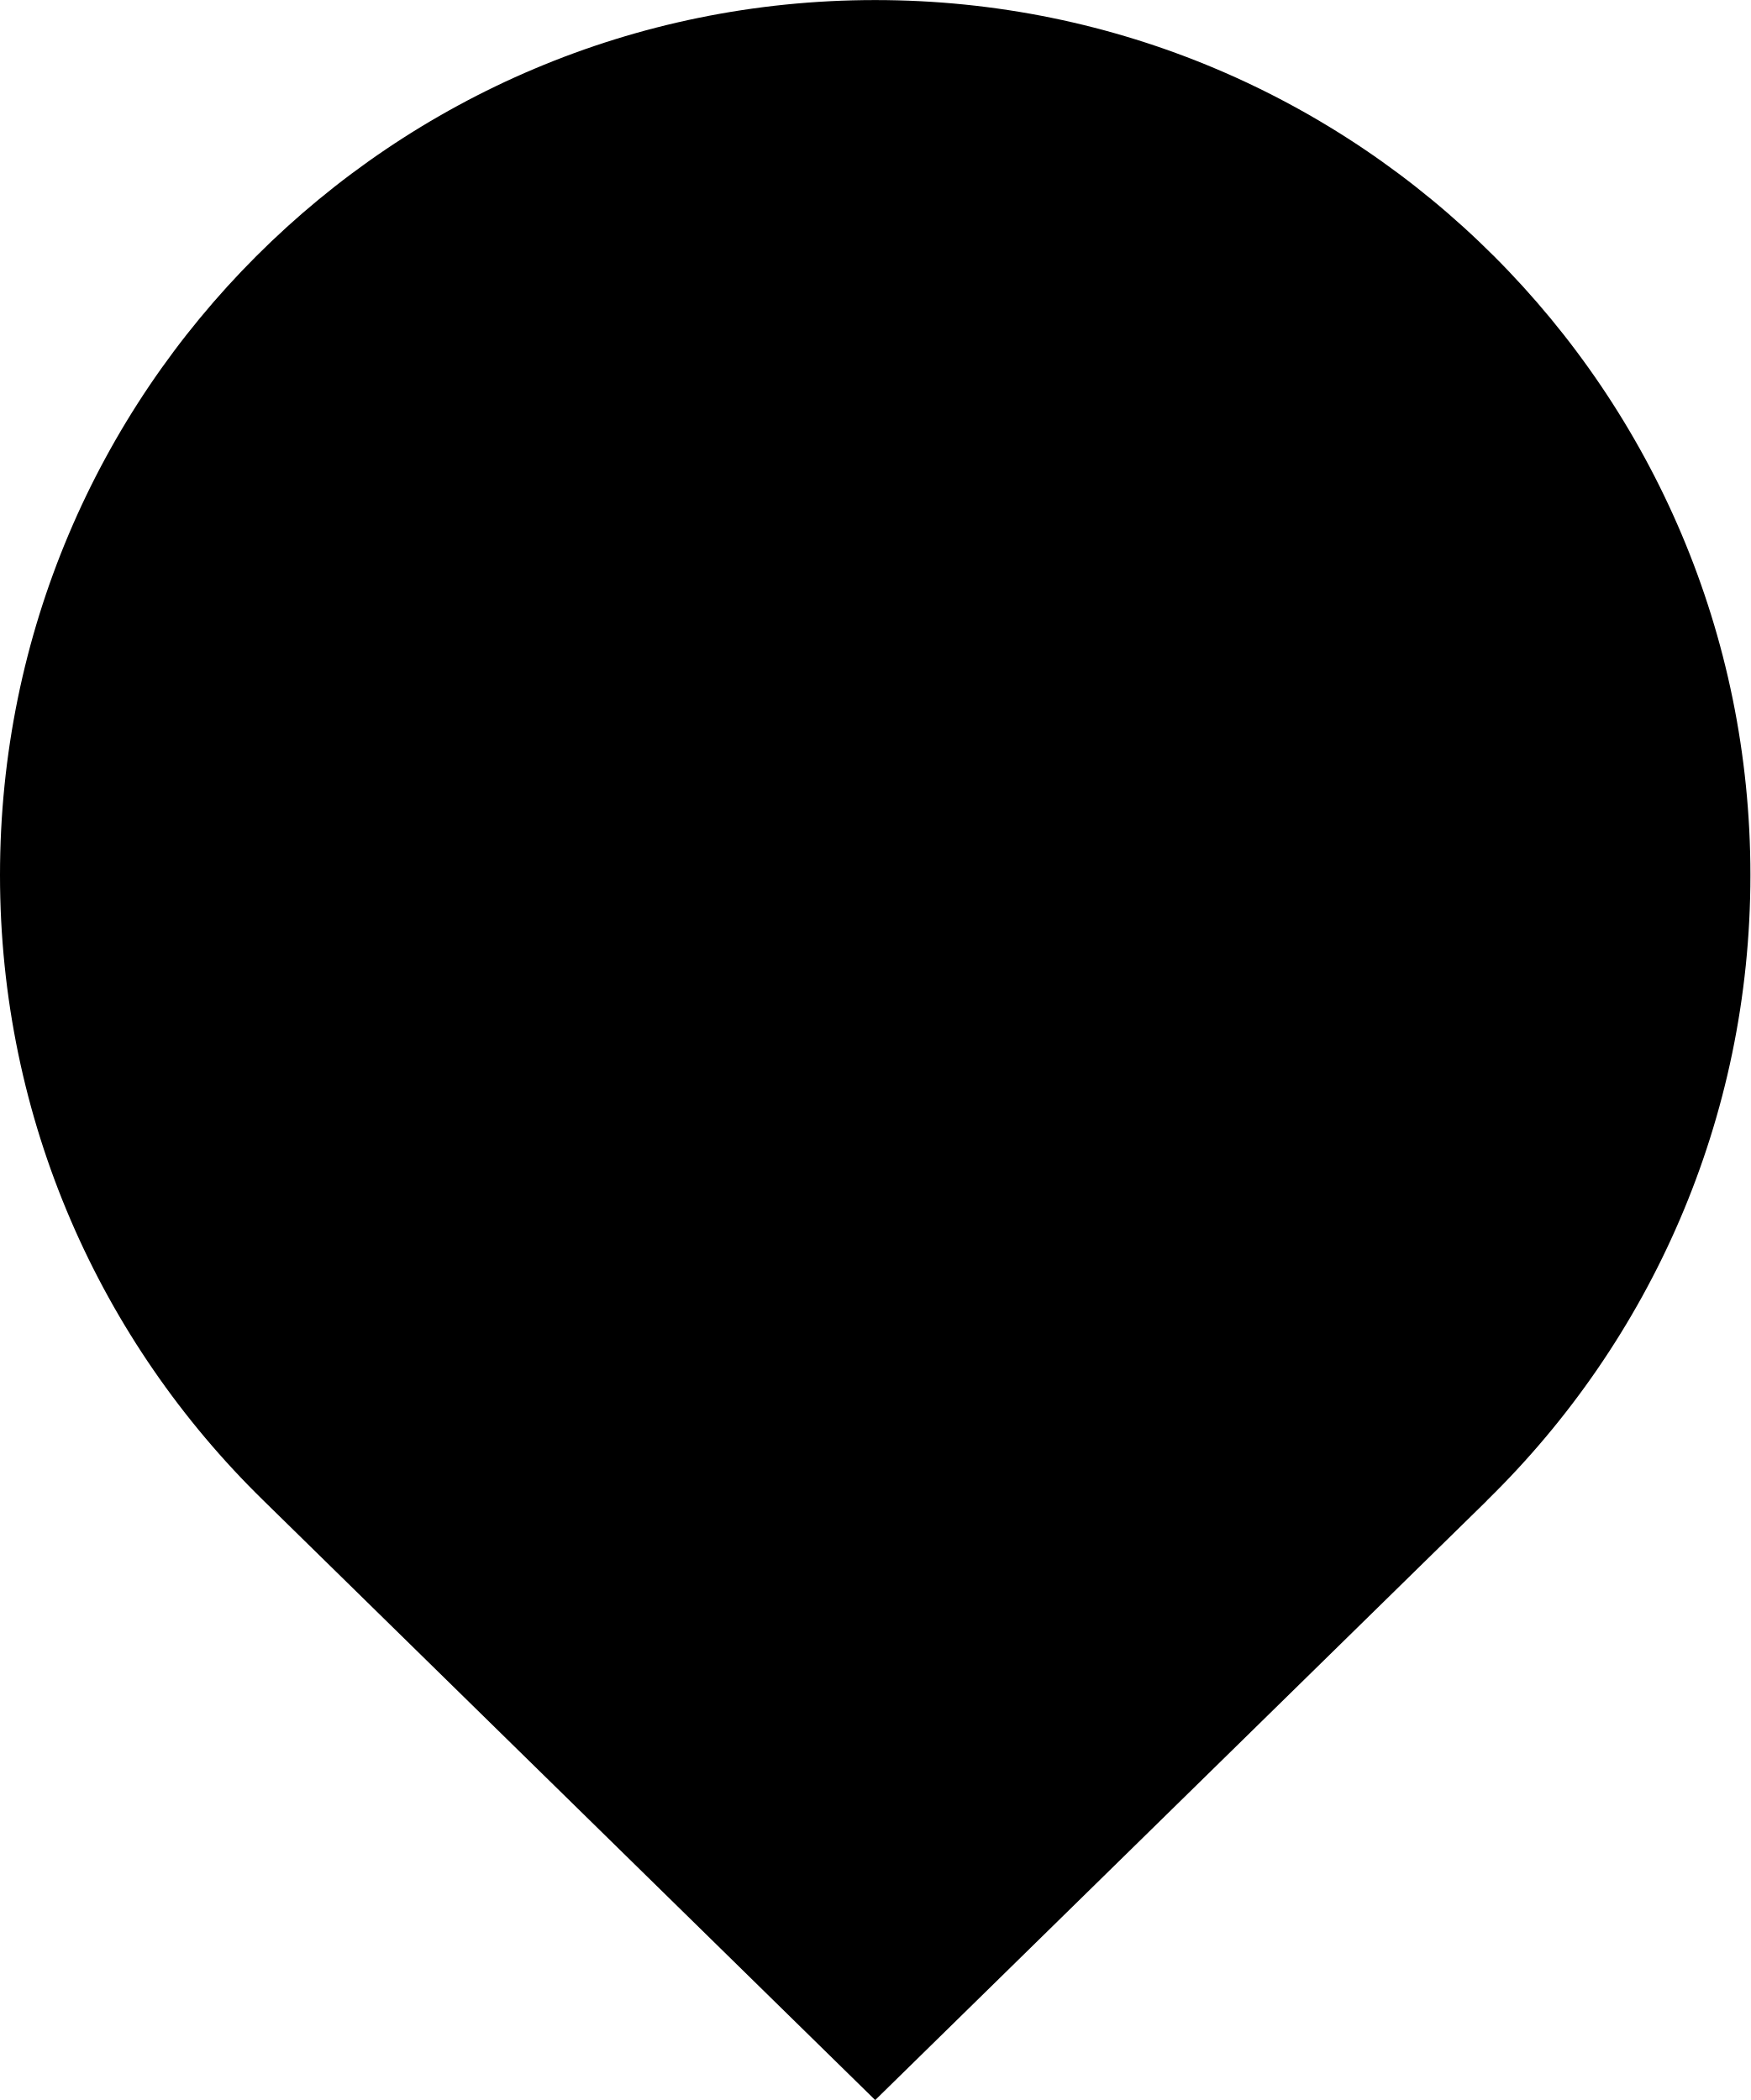
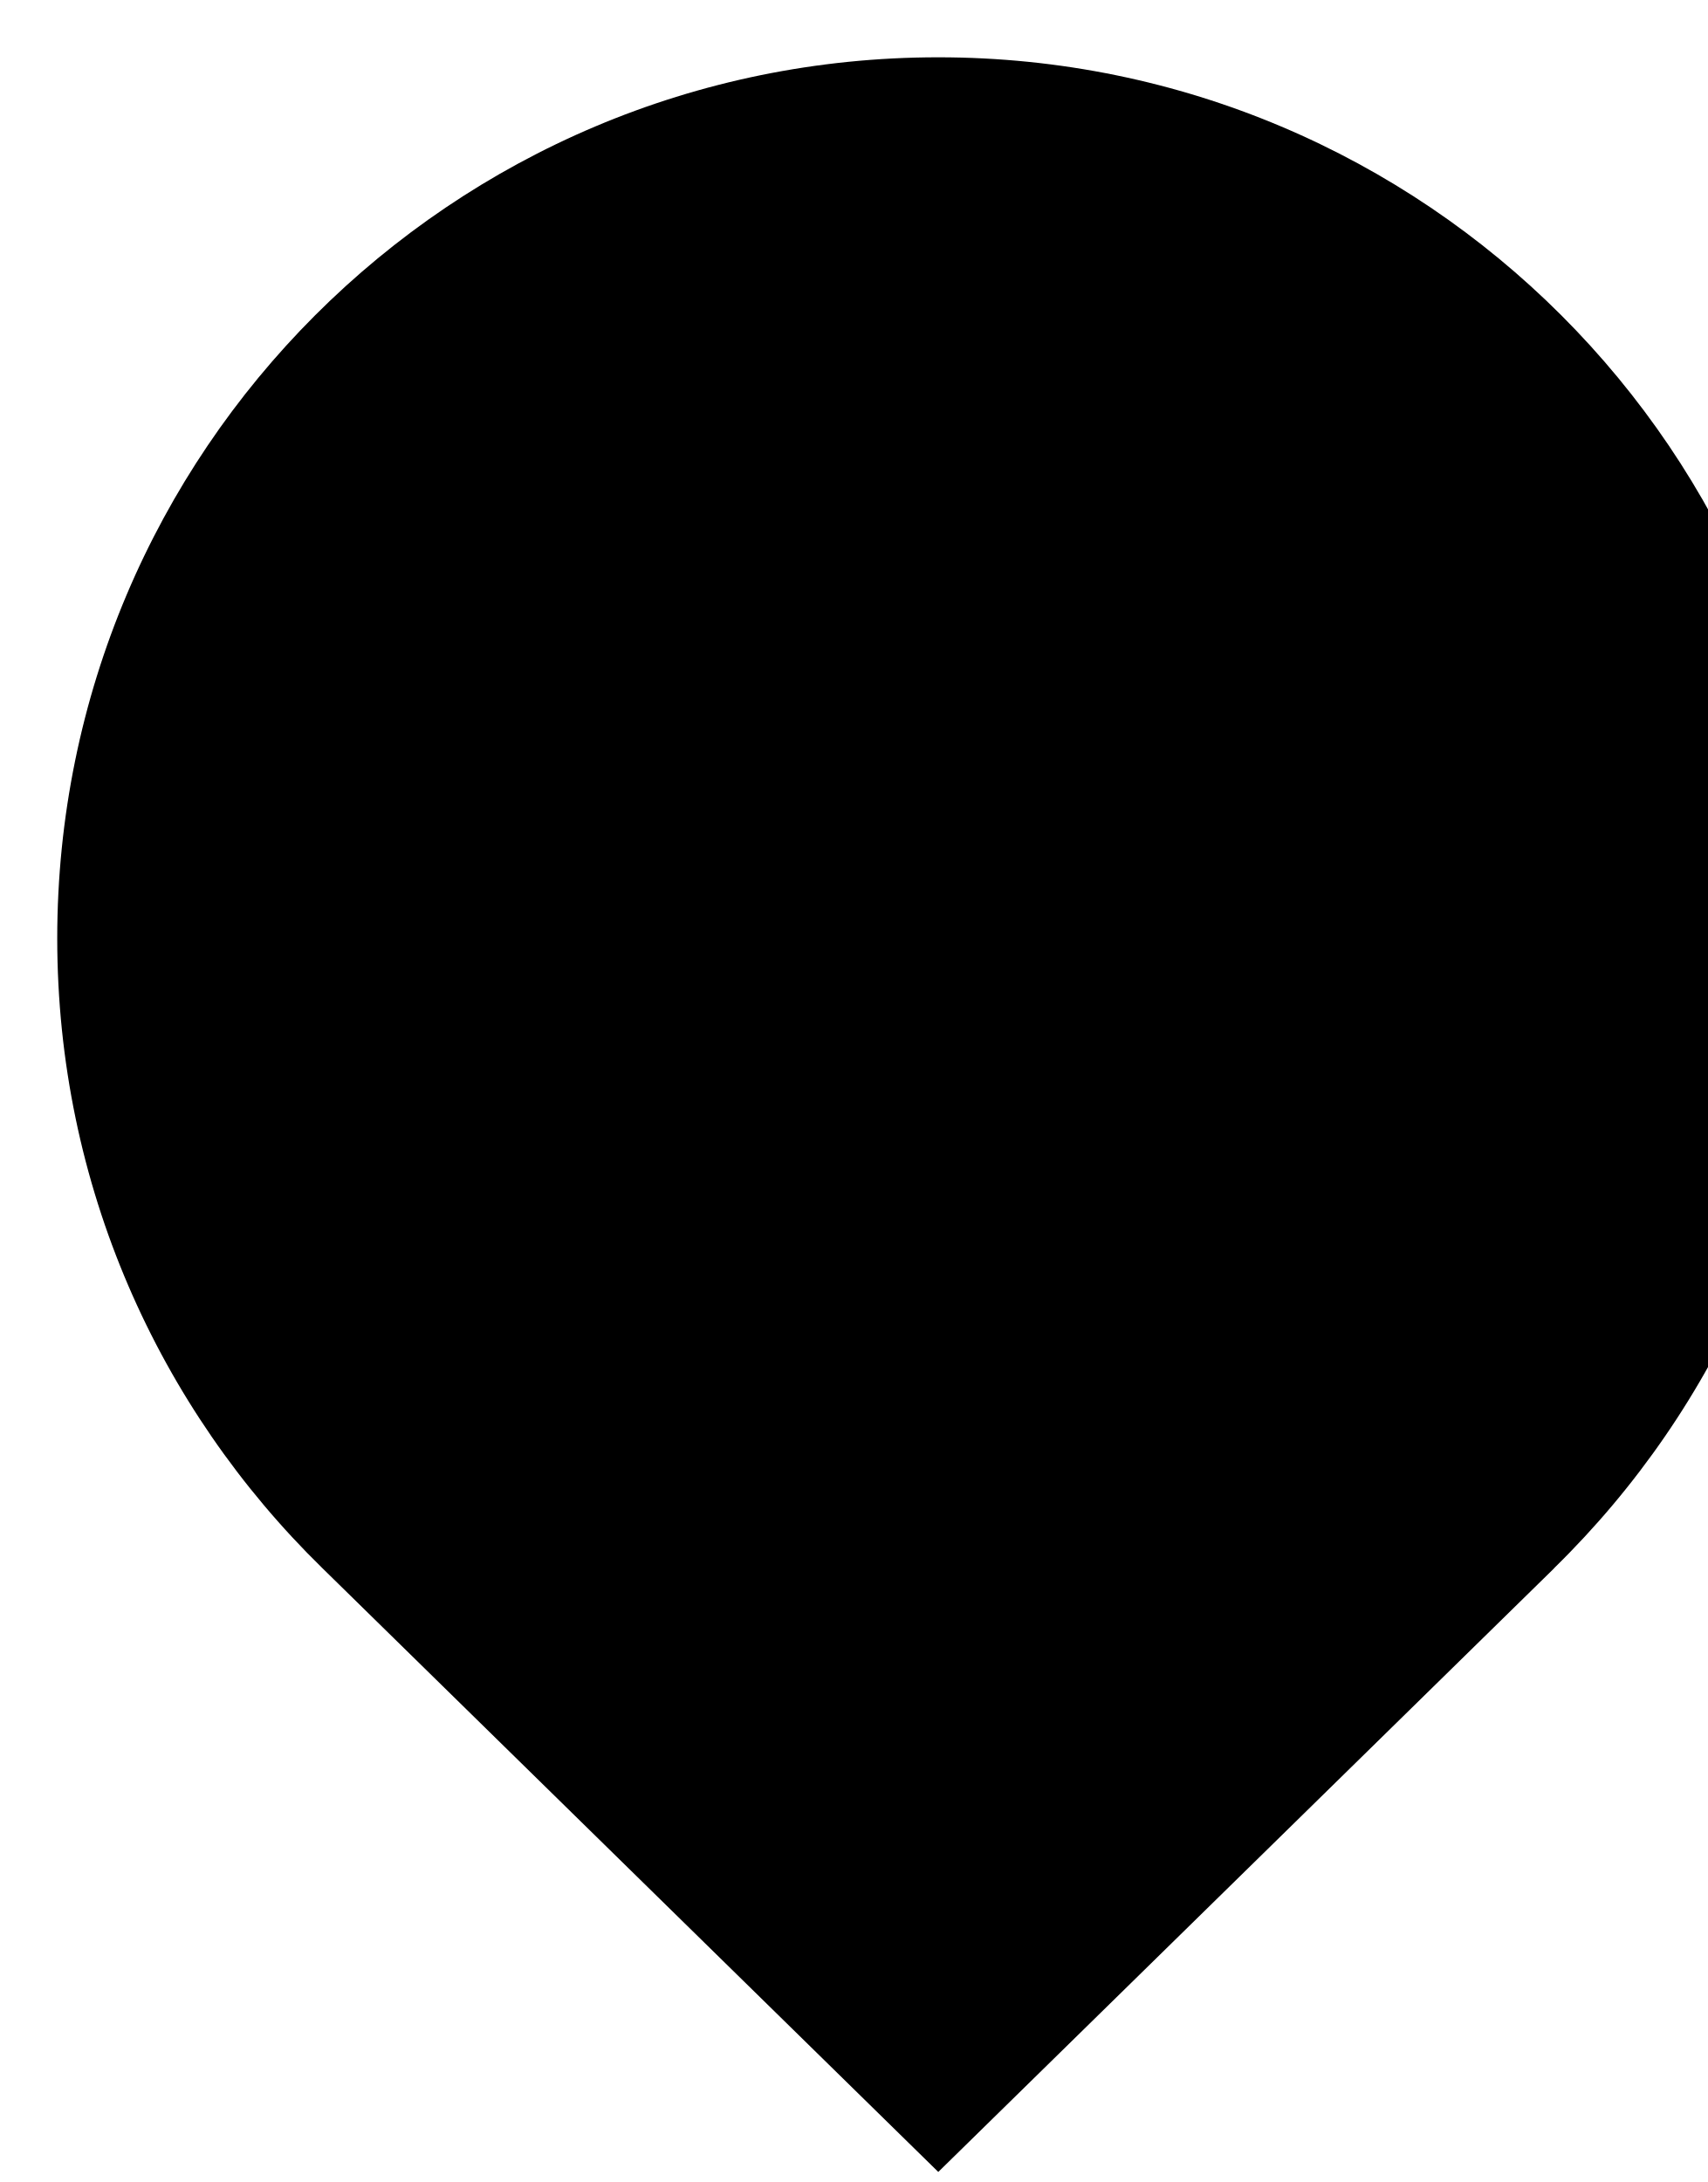
- <svg xmlns="http://www.w3.org/2000/svg" viewBox="0.905 0.905 27.862 33.435">
+ <svg xmlns="http://www.w3.org/2000/svg" viewBox="0 0 27 34.5">
  <path d="m 14.952,9.466 c 2.927,0 5.285,2.358 5.285,5.285 0,2.927 -2.358,5.283 -5.285,5.283 -2.927,0 -5.283,-2.356 -5.283,-5.283 0,-2.927 2.356,-5.285 5.283,-5.285 z m 13.815,5.371 c 0,3.894 -1.601,7.417 -4.183,9.947 l -0.022,0.024 -9.726,9.533 -9.734,-9.542 -0.008,-0.008 c -2.588,-2.53 -4.189,-6.053 -4.189,-9.954 0,-7.699 6.232,-13.931 13.931,-13.931 7.693,0 13.931,6.232 13.931,13.931 z" fill="#000000" />
</svg>
